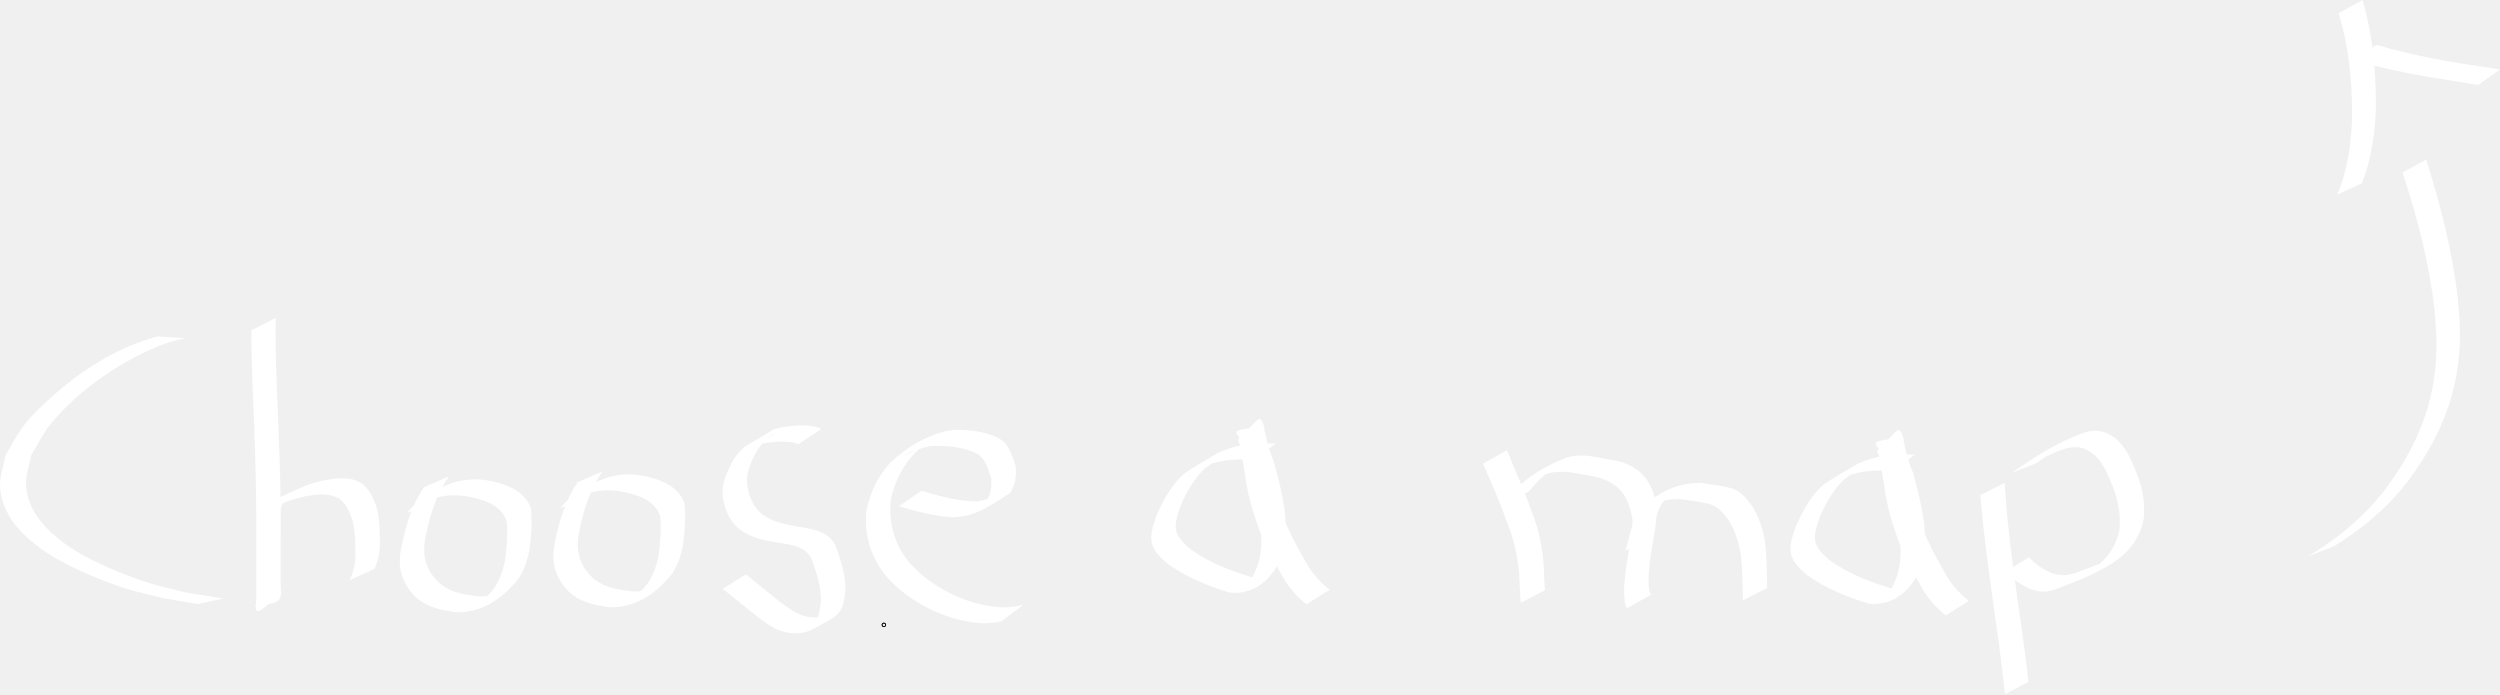
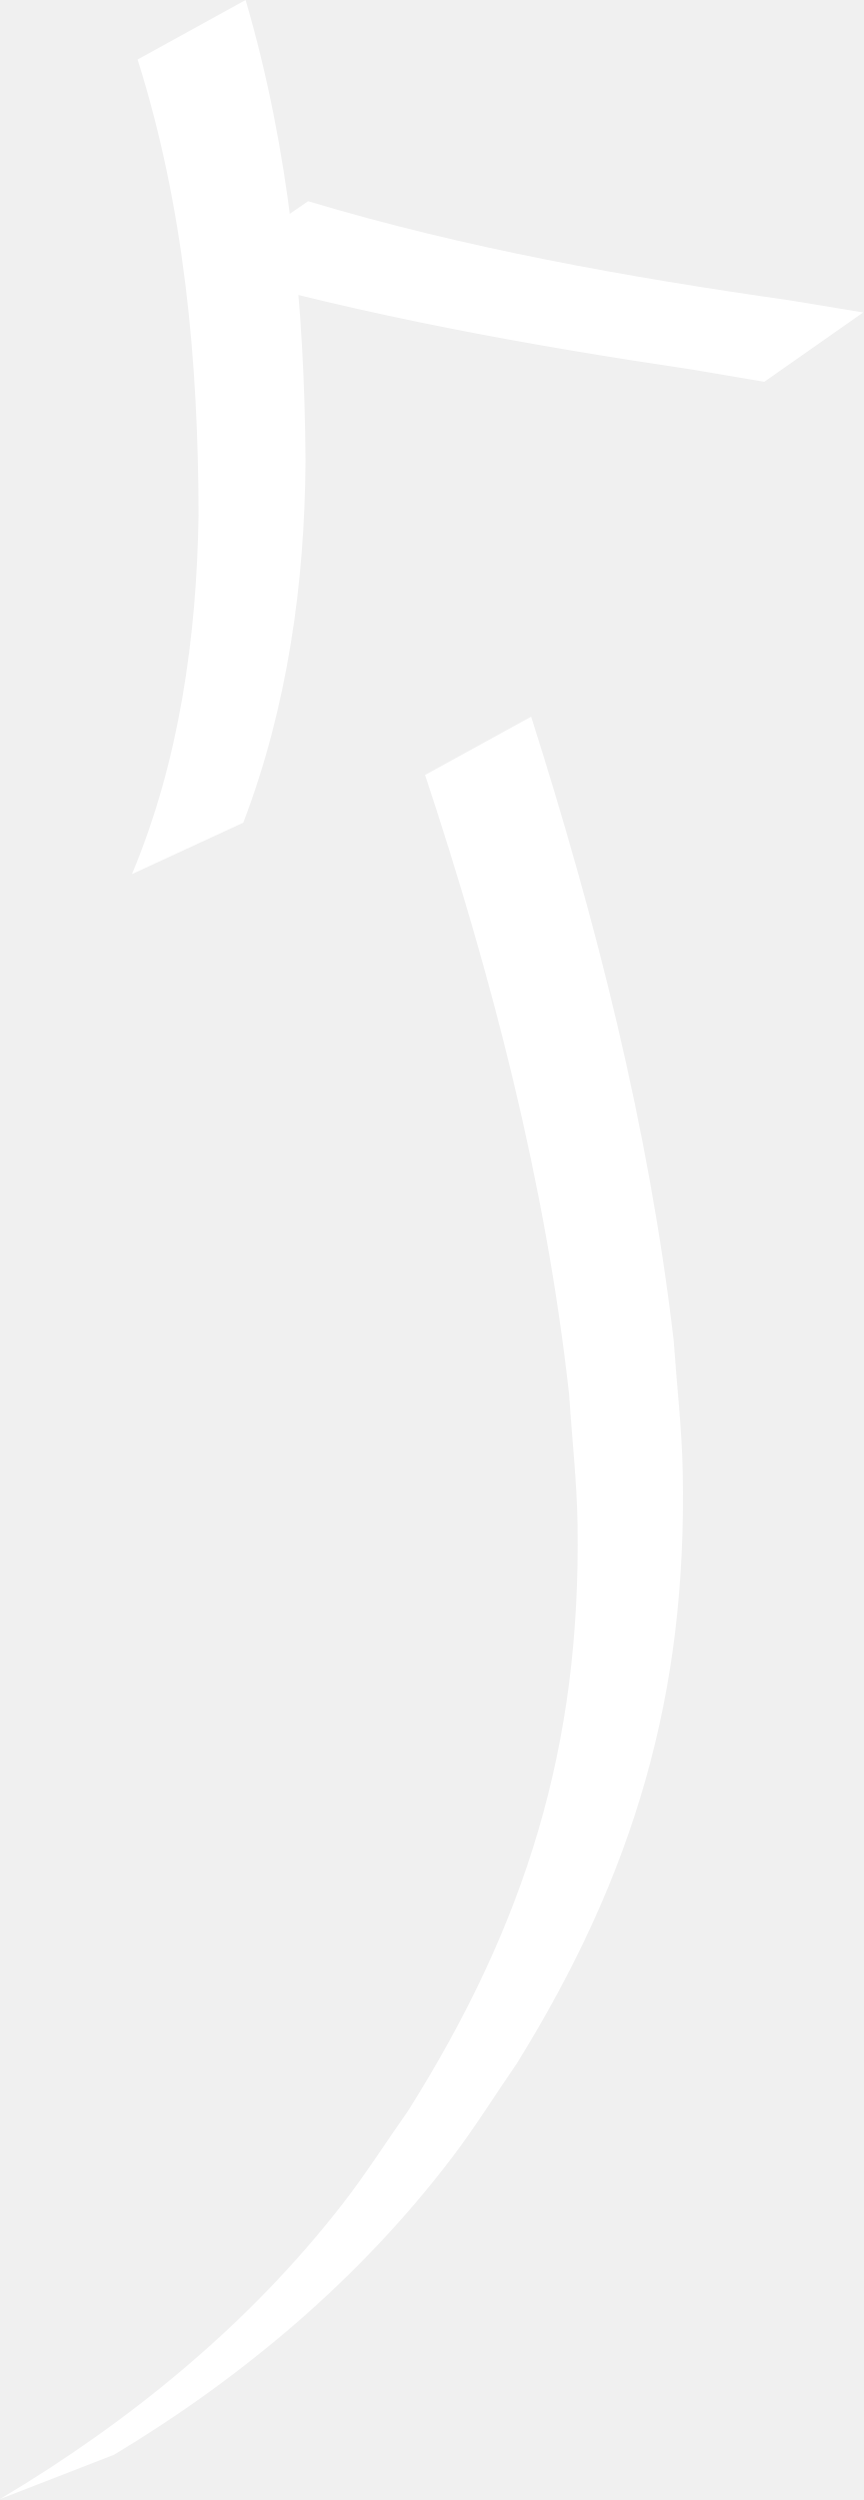
- <svg xmlns="http://www.w3.org/2000/svg" width="180.324mm" height="50.07mm" viewBox="0 0 180.324 50.07" version="1.1" id="svg5">
+ <svg xmlns="http://www.w3.org/2000/svg" width="13.855mm" height="40.132mm" viewBox="0 0 13.855 40.132" version="1.1" id="svg5">
  <defs id="defs2" />
-   <g id="layer1" transform="translate(-17.2794,-24.53796)">
+   <g id="layer1" transform="translate(-183.7483,-24.53796)">
    <path style="fill:#ffffff;stroke-width:0.265" id="path56" d="m 28.671,48.803 c -2.815,0.73 -5.372,2.33 -7.539,4.247 -0.737,0.652 -1.462,1.33 -2.075,2.099 -0.55,0.69 -0.928,1.5 -1.392,2.25 -0.124,0.801 -0.456,1.597 -0.373,2.403 0.197,1.894 1.459,3.221 2.909,4.292 1.575,1.162 4.118,2.224 5.956,2.831 0.953,0.314 1.94,0.512 2.91,0.767 0.831,0.139 1.662,0.278 2.493,0.416 0,0 1.825,-0.402 1.825,-0.402 v 0 c -0.838,-0.131 -1.676,-0.263 -2.513,-0.394 -0.974,-0.248 -1.965,-0.436 -2.921,-0.743 -1.826,-0.587 -4.346,-1.625 -5.919,-2.762 -1.395,-1.009 -2.671,-2.297 -2.867,-4.117 -0.084,-0.781 0.242,-1.552 0.364,-2.328 0.459,-0.736 0.832,-1.533 1.376,-2.208 2.023,-2.51 5.393,-4.807 8.438,-5.885 0.419,-0.149 0.861,-0.223 1.292,-0.334 0,0 -1.964,-0.13 -1.964,-0.13 z" />
    <path style="fill:#ffffff;stroke-width:0.265" id="path62" d="m 58.933,59.331 c -0.881,1.299 -1.319,2.787 -1.622,4.308 -0.293,1.38 -0.047,2.403 0.88,3.455 0.825,0.871 1.953,1.097 3.094,1.242 1.522,0.066 2.975,-0.741 3.987,-1.87 0.786,-0.718 1.102,-1.704 1.288,-2.72 0.119,-0.959 0.19,-1.937 0.093,-2.901 -0.437,-1.178 -1.501,-1.621 -2.632,-1.912 -1.207,-0.297 -2.369,-0.233 -3.505,0.264 -1.223,0.612 -2.077,1.016 -2.824,2.005 0,0 1.819,-0.777 1.819,-0.777 v 0 c 0.448,-0.523 1.752,-1.425 -0.535,-7.9e-4 1.088,-0.562 2.233,-0.644 3.426,-0.374 1.05,0.246 2.098,0.601 2.499,1.708 0.081,0.948 0.017,1.908 -0.116,2.849 -0.206,0.998 -0.556,1.921 -1.336,2.619 -0.112,0.11 -0.48,0.387 -0.335,0.329 0.485,-0.193 0.917,-0.499 1.378,-0.745 0.099,-0.053 -0.189,0.123 -0.292,0.167 -0.411,0.175 -0.865,0.236 -1.308,0.219 -1.099,-0.122 -2.206,-0.296 -3.014,-1.124 -0.913,-1 -1.081,-1.972 -0.802,-3.29 0.309,-1.507 0.769,-2.973 1.667,-4.244 0,0 -1.81,0.792 -1.81,0.792 z" />
    <path style="fill:#ffffff;stroke-width:0.265" id="path62-9" d="m 47.855,59.689 c -0.881,1.299 -1.319,2.787 -1.622,4.308 -0.293,1.38 -0.047,2.403 0.88,3.455 0.825,0.871 1.953,1.097 3.094,1.242 1.522,0.066 2.975,-0.741 3.987,-1.87 0.786,-0.718 1.102,-1.704 1.288,-2.72 0.119,-0.959 0.19,-1.937 0.093,-2.901 -0.437,-1.178 -1.501,-1.621 -2.632,-1.912 -1.207,-0.297 -2.369,-0.233 -3.505,0.264 -1.223,0.612 -2.077,1.016 -2.824,2.005 0,0 1.819,-0.777 1.819,-0.777 v 0 c 0.448,-0.523 1.752,-1.425 -0.535,-7.9e-4 1.088,-0.562 2.233,-0.644 3.426,-0.374 1.05,0.246 2.098,0.601 2.499,1.708 0.081,0.948 0.017,1.908 -0.116,2.849 -0.206,0.998 -0.556,1.921 -1.336,2.619 -0.112,0.11 -0.48,0.387 -0.335,0.329 0.485,-0.193 0.917,-0.499 1.378,-0.745 0.099,-0.053 -0.189,0.123 -0.292,0.167 -0.411,0.175 -0.865,0.236 -1.308,0.219 -1.099,-0.122 -2.206,-0.296 -3.014,-1.124 -0.913,-1 -1.081,-1.972 -0.802,-3.29 0.309,-1.507 0.769,-2.973 1.667,-4.244 0,0 -1.81,0.792 -1.81,0.792 z" />
    <circle id="path72" style="fill:#ffffff;stroke:#000000;stroke-width:0.265" cx="81.032" cy="69.609" r="0.024" />
    <circle id="path74" style="fill:#ffffff;stroke:#000000;stroke-width:0.265" cx="81.032" cy="69.609" r="0.024" />
    <path style="fill:#ffffff;stroke-width:0.265" id="path219" d="m 35.408,48.366 c -0.001,2.599 0.15,5.195 0.24,7.792 0.061,1.767 0.099,3.534 0.117,5.302 0.006,1.154 0.006,2.309 0.003,3.463 -0.004,0.88 -0.004,1.76 -0.004,2.64 0.028,1.257 -0.399,1.627 1.768,-0.153 0.099,-0.082 -0.004,-0.257 -0.005,-0.386 -0.001,-0.165 -0.002,-0.331 -0.003,-0.496 -0.002,-0.979 2.65e-4,-1.957 0.002,-2.936 0.001,-0.753 0.001,-1.505 0.002,-2.258 0.017,-0.101 0.02,-0.205 0.05,-0.303 0.116,-0.381 0.922,-0.802 0.612,-0.618 -1.588,0.94 -1.837,1.043 -1.032,0.664 0.781,-0.402 1.614,-0.655 2.476,-0.802 0.735,-0.115 1.483,-0.136 2.143,0.241 0.581,0.508 0.853,1.193 1.014,1.928 0.13,0.8 0.121,1.614 0.123,2.421 -0.049,0.544 -0.184,1.042 -0.431,1.526 0,0 1.805,-0.82 1.805,-0.82 v 0 c 0.233,-0.51 0.358,-1.043 0.389,-1.605 -0.005,-0.821 0.001,-1.649 -0.142,-2.46 -0.184,-0.783 -0.489,-1.506 -1.094,-2.063 -0.669,-0.442 -1.445,-0.469 -2.225,-0.356 -0.871,0.129 -1.72,0.354 -2.509,0.758 -0.788,0.358 -2.394,0.967 -2.819,1.786 -0.105,0.201 -0.102,0.381 -0.126,0.602 1.61e-4,0.752 5.29e-4,1.504 0.002,2.256 0.001,0.978 0.004,1.956 0.002,2.934 -7.94e-4,0.166 -0.001,0.332 -0.003,0.499 -0.001,0.13 -0.133,0.416 -0.005,0.391 2.024,-0.4 1.769,-0.413 1.768,-1.649 5.29e-4,-0.879 0.001,-1.758 -5.29e-4,-2.638 -0.001,-1.154 0.002,-2.308 -0.01,-3.462 -0.019,-1.763 -0.09,-3.525 -0.157,-5.287 -0.099,-2.602 -0.242,-5.205 -0.19,-7.809 0,0 -1.76,0.897 -1.76,0.897 z" />
    <path style="fill:#ffffff;stroke-width:0.265" id="path1159" d="m 109.293,56.533 c -1.515,-0.049 -2.693,0.014 -4.095,0.637 -0.766,0.463 -1.556,0.888 -2.298,1.389 -0.964,0.651 -1.781,2.155 -2.22,3.205 -0.585,1.696 -0.564,2.262 0.845,3.457 1.335,0.967 2.883,1.573 4.445,2.064 1.841,0.191 3.158,-1.067 3.757,-2.656 0.378,-1.057 0.319,-2.141 0.225,-3.236 -0.176,-1.214 -0.464,-2.405 -0.802,-3.582 -0.361,-0.857 -0.585,-1.747 -0.738,-2.66 -0.335,-0.71 -0.206,-0.528 -1.782,1.043 -0.116,0.115 0.067,0.32 0.097,0.48 0.135,0.718 0.236,1.441 0.365,2.161 0.169,1.384 0.58,2.705 1.05,4.011 0.41,1.024 0.92,2.013 1.477,2.965 0.459,0.901 1.104,1.693 1.898,2.315 0,0 1.672,-1.055 1.672,-1.055 v 0 c -0.79,-0.591 -1.412,-1.37 -1.862,-2.248 -0.551,-0.943 -1.059,-1.918 -1.463,-2.932 -0.472,-1.293 -0.869,-2.605 -1.043,-3.977 -0.126,-0.722 -0.234,-1.446 -0.351,-2.169 -0.025,-0.157 0.082,-0.496 -0.075,-0.471 -2.09,0.331 -2.125,0.251 -1.734,0.807 0.171,0.916 0.394,1.812 0.759,2.673 0.339,1.165 0.619,2.345 0.783,3.548 0.086,1.07 0.128,2.129 -0.266,3.154 -0.173,0.406 -0.21,0.564 -0.473,0.917 -0.096,0.129 -0.475,0.412 -0.322,0.361 0.484,-0.164 0.918,-0.453 1.359,-0.711 0.12,-0.07 -0.254,0.123 -0.392,0.146 -0.169,0.029 -0.343,0.006 -0.515,0.008 -1.547,-0.464 -3.083,-1.05 -4.405,-1.997 -1.367,-1.127 -1.291,-1.634 -0.725,-3.236 0.416,-0.942 0.93,-1.821 1.656,-2.565 0.189,-0.193 0.877,-0.544 0.607,-0.538 -0.399,0.01 -0.709,0.366 -1.063,0.548 1.406,-0.695 2.483,-0.753 4.027,-0.694 0,0 1.602,-1.164 1.602,-1.164 z" />
    <path style="fill:#ffffff;stroke-width:0.265" id="path1159-2" d="m 155.399,57.334 c -1.515,-0.049 -2.693,0.014 -4.095,0.637 -0.766,0.463 -1.556,0.888 -2.298,1.389 -0.964,0.651 -1.781,2.155 -2.22,3.205 -0.585,1.696 -0.564,2.262 0.845,3.457 1.335,0.967 2.883,1.573 4.445,2.064 1.841,0.191 3.158,-1.067 3.757,-2.656 0.378,-1.057 0.319,-2.141 0.225,-3.236 -0.176,-1.214 -0.464,-2.405 -0.802,-3.582 -0.361,-0.857 -0.585,-1.747 -0.738,-2.66 -0.335,-0.71 -0.206,-0.528 -1.782,1.043 -0.116,0.115 0.067,0.32 0.097,0.48 0.135,0.718 0.236,1.441 0.365,2.161 0.169,1.384 0.58,2.705 1.05,4.011 0.41,1.024 0.92,2.013 1.477,2.965 0.459,0.901 1.104,1.693 1.898,2.315 0,0 1.672,-1.055 1.672,-1.055 v 0 c -0.79,-0.591 -1.412,-1.37 -1.862,-2.248 -0.551,-0.943 -1.059,-1.918 -1.463,-2.932 -0.472,-1.293 -0.869,-2.605 -1.043,-3.977 -0.126,-0.722 -0.234,-1.446 -0.351,-2.169 -0.025,-0.157 0.082,-0.496 -0.075,-0.471 -2.09,0.331 -2.125,0.251 -1.734,0.807 0.171,0.916 0.394,1.812 0.759,2.673 0.339,1.165 0.619,2.345 0.783,3.548 0.086,1.07 0.128,2.129 -0.266,3.154 -0.173,0.406 -0.21,0.564 -0.473,0.917 -0.096,0.129 -0.475,0.412 -0.322,0.361 0.484,-0.164 0.918,-0.453 1.359,-0.711 0.12,-0.07 -0.254,0.123 -0.392,0.146 -0.169,0.029 -0.343,0.006 -0.515,0.008 -1.547,-0.464 -3.083,-1.05 -4.405,-1.997 -1.367,-1.127 -1.291,-1.634 -0.725,-3.236 0.416,-0.942 0.93,-1.821 1.656,-2.565 0.189,-0.193 0.877,-0.544 0.607,-0.538 -0.399,0.01 -0.709,0.366 -1.063,0.548 1.406,-0.695 2.483,-0.753 4.027,-0.694 0,0 1.602,-1.164 1.602,-1.164 z" />
    <path style="fill:#ffffff;stroke-width:0.265" id="path1161" d="m 124.249,57.985 c 0.628,1.43 1.263,2.863 1.769,4.342 0.478,1.144 0.721,2.343 0.835,3.571 0.055,0.708 0.042,1.416 0.118,2.122 0,0 1.751,-0.915 1.751,-0.915 v 0 c -0.07,-0.704 -0.064,-1.412 -0.124,-2.117 -0.121,-1.242 -0.377,-2.453 -0.864,-3.609 -0.517,-1.482 -1.159,-2.916 -1.762,-4.365 0,0 -1.723,0.971 -1.723,0.971 z" />
    <path style="fill:#ffffff;stroke-width:0.265" id="path1163" d="m 127.535,60 c 0.131,-0.151 0.256,-0.306 0.392,-0.452 0.302,-0.327 0.6,-0.621 0.947,-0.901 0.155,-0.125 0.659,-0.441 0.481,-0.352 -3.08,1.557 -0.916,0.59 -0.688,0.49 0.964,-0.393 1.955,-0.181 2.935,0.011 0.85,0.113 1.651,0.312 2.319,0.868 0.704,0.617 0.961,1.455 1.109,2.347 0.006,1.137 -0.28,2.255 -0.449,3.376 -0.087,0.806 -0.222,1.627 -0.125,2.437 0.076,0.406 0.019,0.212 0.168,0.582 0,0 1.734,-0.967 1.734,-0.967 v 0 c -0.129,-0.331 -0.078,-0.154 -0.145,-0.534 -0.076,-0.795 0.051,-1.598 0.139,-2.387 0.171,-1.138 0.465,-2.277 0.422,-3.433 -0.164,-0.933 -0.449,-1.812 -1.174,-2.467 -0.676,-0.599 -1.49,-0.847 -2.379,-0.951 -0.996,-0.197 -2.012,-0.457 -3.006,-0.102 -1.776,0.691 -3.311,1.738 -4.504,3.207 0,0 1.823,-0.772 1.823,-0.772 z" />
    <path style="fill:#ffffff;stroke-width:0.265" id="path1165" d="m 136.314,63.405 c 0.356,-1.27 0.413,-2.346 1.466,-3.244 0.126,-0.07 0.5,-0.289 0.378,-0.211 -1.833,1.174 -1.715,0.887 -0.946,0.705 0.367,-0.086 0.74,-0.104 1.115,-0.123 0.705,0.076 1.42,0.166 2.112,0.326 0.728,0.147 1.176,0.708 1.584,1.285 0.406,0.708 0.661,1.482 0.804,2.283 0.146,1.132 0.151,2.275 0.159,3.415 0,0 1.757,-0.897 1.757,-0.897 v 0 c -0.014,-1.15 -0.022,-2.304 -0.172,-3.446 -0.152,-0.828 -0.42,-1.628 -0.844,-2.359 -0.424,-0.604 -0.899,-1.23 -1.656,-1.405 -0.698,-0.193 -1.436,-0.238 -2.148,-0.372 -1.564,0.048 -2.634,0.472 -3.972,1.549 -0.945,0.952 -1.062,2.098 -1.424,3.34 0,0 1.787,-0.846 1.787,-0.846 z" />
    <path style="fill:#ffffff;stroke-width:0.265" id="path1167" d="m 160.116,60.26 c 0.316,3.637 0.865,7.247 1.362,10.861 0.303,2.412 0.164,1.249 0.418,3.487 0,0 1.697,-0.89 1.697,-0.89 v 0 c -0.272,-2.232 -0.126,-1.072 -0.44,-3.48 -0.506,-3.614 -1.065,-7.228 -1.281,-10.874 0,0 -1.756,0.895 -1.756,0.895 z" />
    <path style="fill:#ffffff;stroke-width:0.265" id="path1169" d="m 164.212,57.922 c 0.184,-0.131 0.365,-0.265 0.552,-0.392 0.211,-0.142 0.423,-0.282 0.64,-0.415 0.214,-0.131 0.859,-0.515 0.651,-0.376 -0.346,0.23 -0.74,0.39 -1.064,0.651 -0.16,0.129 0.374,-0.172 0.566,-0.249 0.17,-0.068 0.344,-0.124 0.516,-0.185 0.873,-0.322 1.615,-0.18 2.311,0.417 0.661,0.643 0.976,1.508 1.315,2.343 0.374,0.958 0.563,1.987 0.458,3.01 -0.222,1.213 -0.889,2.121 -1.867,2.831 -1.207,0.678 0.288,-0.154 0.783,-0.506 0.129,-0.092 -0.289,0.132 -0.437,0.19 -0.422,0.168 -0.854,0.318 -1.277,0.483 -0.754,0.303 -1.32,0.42 -2.093,0.155 -0.604,-0.277 -1.187,-0.644 -1.624,-1.149 0,0 -1.699,1.025 -1.699,1.025 v 0 c 0.458,0.53 1.058,0.921 1.682,1.23 0.847,0.337 1.323,0.282 2.178,-0.04 1.502,-0.58 3,-1.146 4.319,-2.118 0.961,-0.769 1.607,-1.741 1.798,-2.98 0.076,-1.055 -0.103,-2.11 -0.496,-3.095 -0.349,-0.864 -0.685,-1.75 -1.36,-2.422 -0.707,-0.646 -1.5,-0.905 -2.435,-0.585 -1.907,0.637 -3.609,1.772 -5.254,2.908 0,0 1.838,-0.731 1.838,-0.731 z" />
    <path style="fill:#ffffff;stroke-width:0.265" id="path1171" d="m 185.585,63.956 c 2.076,-1.25 3.947,-2.833 5.418,-4.767 0.372,-0.489 0.697,-1.013 1.046,-1.519 1.876,-3.033 2.732,-5.917 2.659,-9.494 -0.014,-0.707 -0.097,-1.412 -0.146,-2.118 -0.399,-3.417 -1.248,-6.742 -2.287,-10.011 0,0 -1.703,0.936 -1.703,0.936 v 0 c 1.072,3.24 1.934,6.543 2.312,9.945 0.045,0.701 0.125,1.4 0.136,2.102 0.054,3.552 -0.833,6.405 -2.717,9.401 -0.353,0.501 -0.682,1.02 -1.058,1.504 -1.5,1.93 -3.404,3.489 -5.497,4.736 0,0 1.837,-0.714 1.837,-0.714 z" />
    <circle id="path1175" style="fill:#ffffff;stroke:#000000;stroke-width:0.265" cx="187.053" cy="28.201" r="0.024" />
    <circle id="path1177" style="fill:#ffffff;stroke:#000000;stroke-width:0.265" cx="187.053" cy="28.201" r="0.024" />
    <path style="fill:#ffffff;stroke-width:0.265" id="path1179" d="m 187.066,28.888 c 2.556,0.721 5.165,1.195 7.789,1.584 0.387,0.066 0.775,0.132 1.162,0.197 0,0 1.587,-1.113 1.587,-1.113 v 0 c -0.391,-0.065 -0.783,-0.129 -1.174,-0.194 -2.609,-0.372 -5.207,-0.833 -7.736,-1.592 0,0 -1.628,1.118 -1.628,1.118 z" />
    <path style="fill:#ffffff;stroke-width:0.265" id="path1538" d="m 185.957,25.493 c 0.749,2.368 0.975,4.846 0.979,7.317 -0.031,1.959 -0.308,3.949 -1.069,5.765 0,0 1.787,-0.826 1.787,-0.826 v 0 c 0.707,-1.85 0.987,-3.84 0.999,-5.814 -0.016,-2.496 -0.257,-4.991 -0.962,-7.397 0,0 -1.733,0.955 -1.733,0.955 z" />
    <path style="fill:#ffffff;stroke-width:0.265" id="path1860" d="m 82.116,61.049 c 1.243,0.38 2.516,0.705 3.816,0.799 1.781,-0.045 2.648,-0.784 4.196,-1.745 0.41,-0.57 0.469,-1.277 0.409,-1.955 -0.198,-0.585 -0.416,-1.345 -0.895,-1.779 -0.123,-0.111 -0.276,-0.184 -0.415,-0.276 -0.996,-0.457 -2.109,-0.573 -3.194,-0.55 -1.721,0.249 -3.295,1.203 -4.551,2.382 -0.923,1.036 -1.412,2.077 -1.706,3.42 -0.174,1.649 0.273,3.32 1.318,4.624 0.265,0.331 0.585,0.613 0.878,0.919 1.69,1.449 3.704,2.369 5.915,2.596 0.548,0.039 1.082,-0.022 1.618,-0.123 0,0 1.573,-1.195 1.573,-1.195 v 0 c -0.526,0.128 -1.049,0.201 -1.595,0.179 -2.189,-0.151 -4.185,-1.048 -5.86,-2.464 -0.285,-0.297 -0.599,-0.569 -0.856,-0.891 -1.017,-1.267 -1.43,-2.901 -1.221,-4.497 0.301,-1.253 0.847,-2.378 1.756,-3.312 0.895,-0.798 0.498,-0.374 -0.778,0.229 -0.149,0.071 0.273,-0.188 0.422,-0.258 0.07,-0.033 0.928,-0.321 1.001,-0.341 0.162,-0.043 0.328,-0.068 0.493,-0.102 1.054,-0.06 2.139,0.057 3.124,0.454 0.125,0.073 0.264,0.125 0.374,0.219 0.46,0.391 0.665,1.131 0.839,1.677 0.032,0.638 -0.027,1.303 -0.49,1.788 3.028,-1.643 0.471,-0.098 -0.757,-0.148 -1.288,-0.05 -2.553,-0.381 -3.779,-0.76 0,0 -1.638,1.111 -1.638,1.111 z" />
    <path style="fill:#ffffff;stroke-width:0.265" id="path2252" d="m 69.4,67.01 c 1.106,0.837 2.129,1.78 3.274,2.563 0.966,0.647 1.953,0.821 3.049,0.454 2.132,-1.172 2.382,-1.077 2.544,-3.138 -0.033,-0.965 -0.342,-1.894 -0.647,-2.802 -0.398,-1.179 -1.616,-1.371 -2.699,-1.551 -0.917,-0.153 -1.832,-0.319 -2.604,-0.86 -0.648,-0.489 -0.947,-1.165 -1.102,-1.938 -0.218,-0.982 0.207,-1.826 0.66,-2.672 0.26,-0.42 0.576,-0.797 0.995,-1.066 0.114,-0.073 0.474,-0.263 0.36,-0.19 -1.32,0.852 -1.879,0.98 -0.991,0.722 0.686,-0.129 1.399,-0.178 2.094,-0.101 0.38,0.074 0.201,0.022 0.539,0.149 0,0 1.651,-1.103 1.651,-1.103 v 0 c -0.36,-0.164 -0.171,-0.1 -0.569,-0.189 -0.705,-0.121 -1.437,-0.048 -2.142,0.04 -1.114,0.253 -0.348,0.044 -2.428,1.191 -0.568,0.313 -0.984,0.797 -1.304,1.356 -0.454,0.891 -0.848,1.781 -0.61,2.799 0.177,0.814 0.504,1.535 1.178,2.063 0.786,0.583 1.709,0.78 2.665,0.93 1.009,0.151 2.205,0.264 2.576,1.375 0.298,0.882 0.605,1.789 0.61,2.73 -0.049,0.52 -0.084,1.092 -0.387,1.541 -0.065,0.097 -0.34,0.309 -0.233,0.263 0.489,-0.212 0.935,-0.513 1.402,-0.769 -1.038,0.452 -1.998,0.329 -2.947,-0.294 -1.15,-0.762 -2.167,-1.701 -3.255,-2.545 0,0 -1.678,1.044 -1.678,1.044 z" />
  </g>
</svg>
